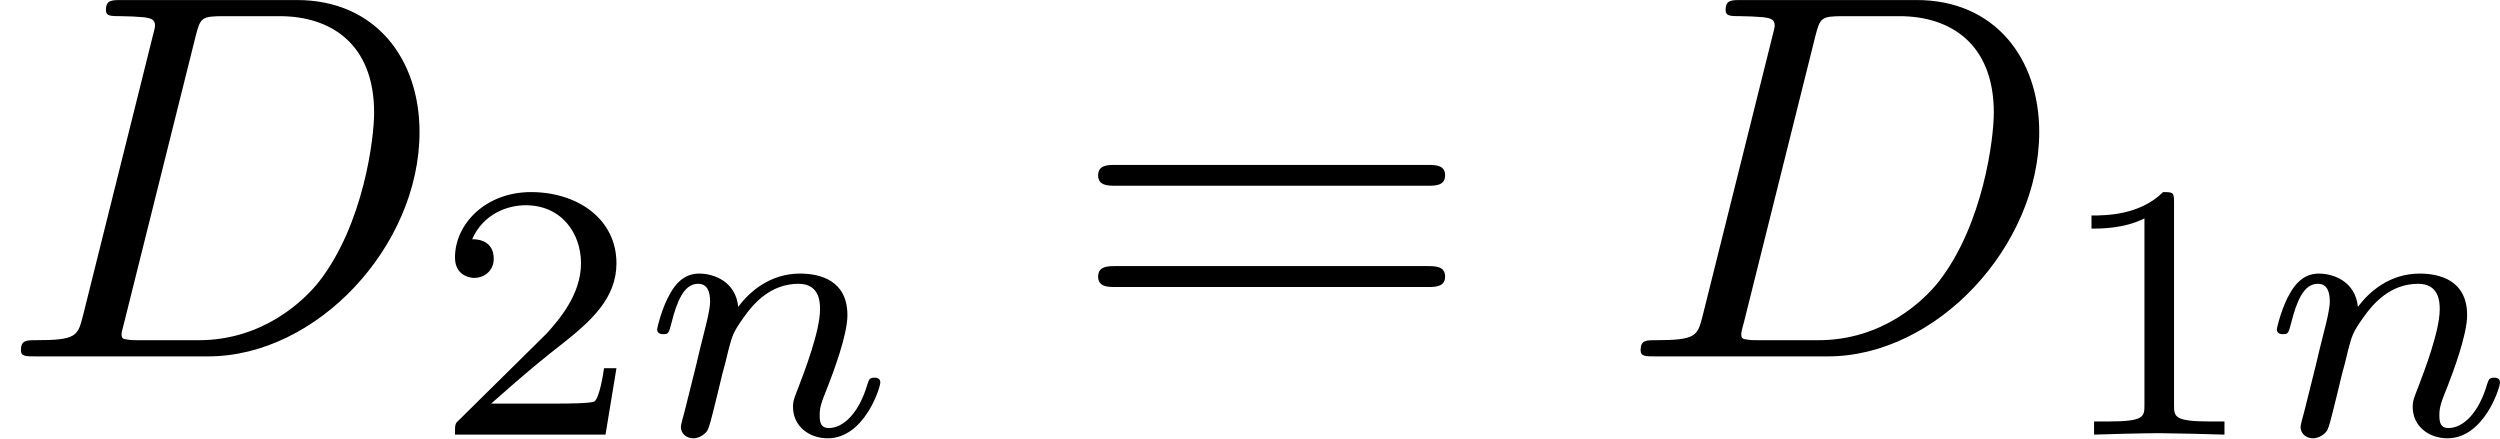
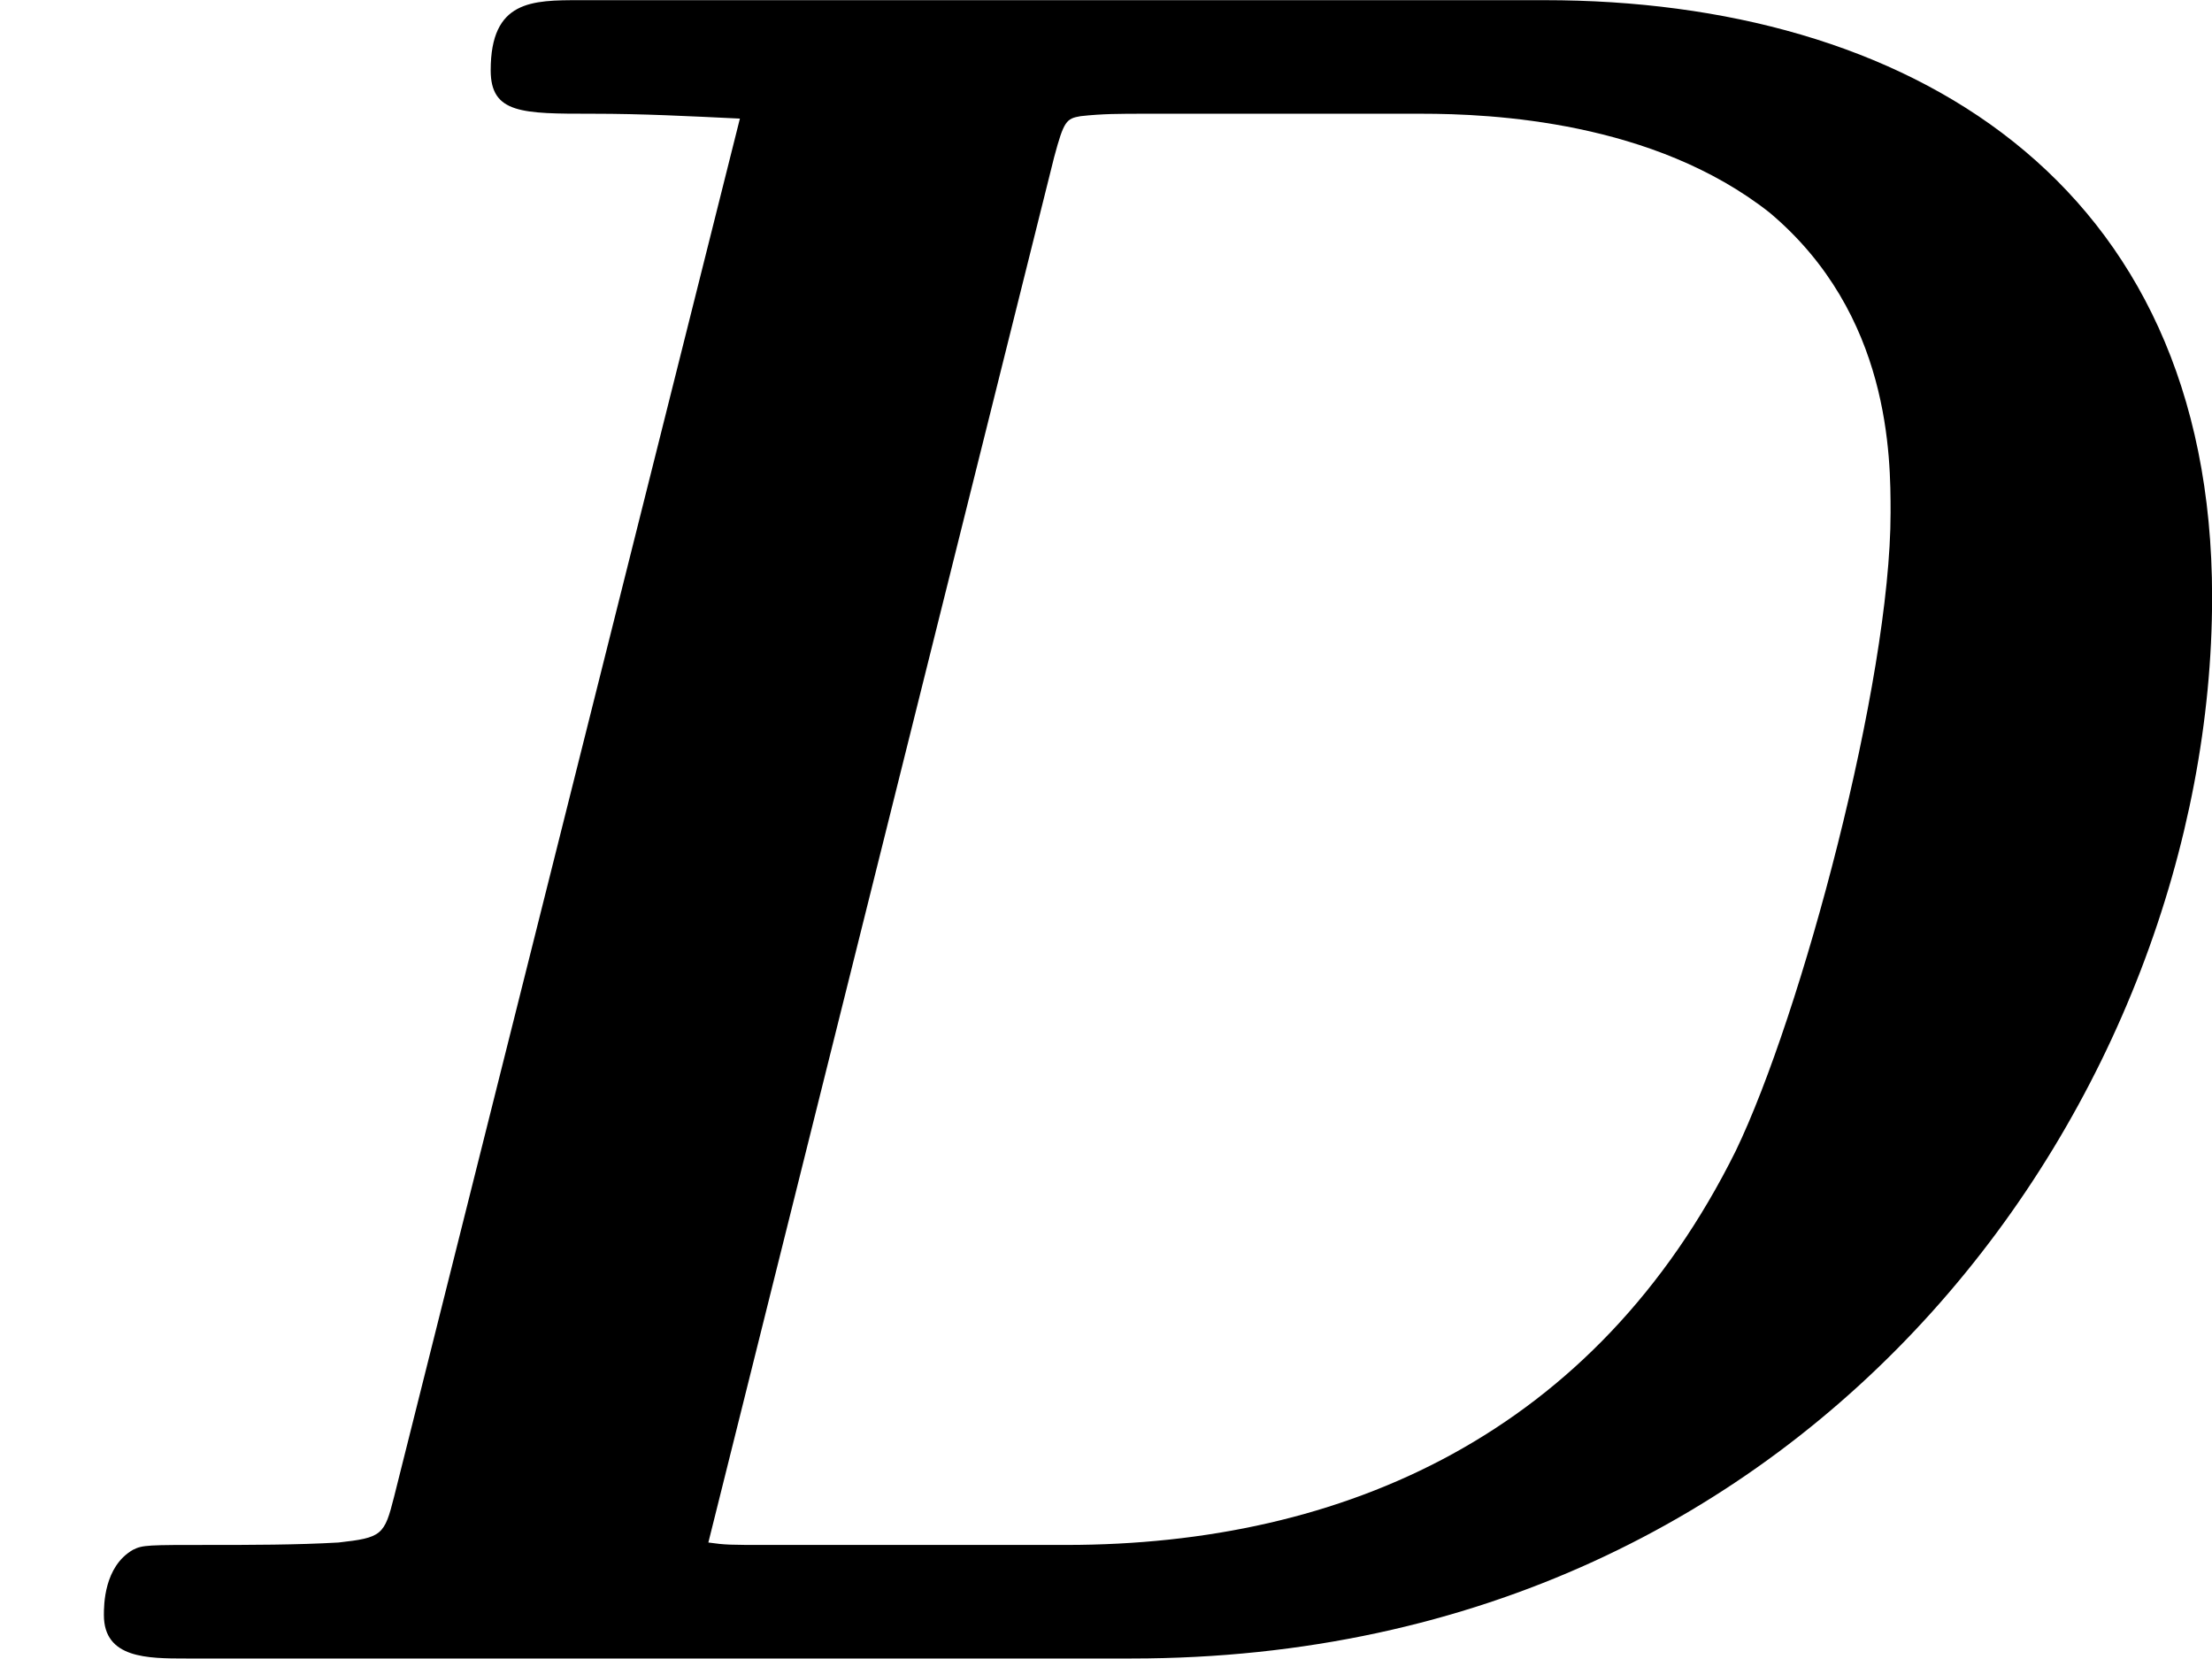
- <svg xmlns="http://www.w3.org/2000/svg" xmlns:xlink="http://www.w3.org/1999/xlink" version="1.1" width="66.828pt" height="11.716pt" viewBox="423.323 116.003 66.828 11.716">
+ <svg xmlns="http://www.w3.org/2000/svg" xmlns:xlink="http://www.w3.org/1999/xlink" version="1.1" width="12.762pt" height="9.568pt" viewBox="57.201 115.961 12.762 9.568">
  <defs>
-     <path id="g10-61" d="M6.844 -3.258C6.994 -3.258 7.183 -3.258 7.183 -3.457S6.994 -3.656 6.854 -3.656H0.887C0.747 -3.656 0.558 -3.656 0.558 -3.457S0.747 -3.258 0.897 -3.258H6.844ZM6.854 -1.325C6.994 -1.325 7.183 -1.325 7.183 -1.524S6.994 -1.724 6.844 -1.724H0.897C0.747 -1.724 0.558 -1.724 0.558 -1.524S0.747 -1.325 0.887 -1.325H6.854Z" />
-     <path id="g9-110" d="M0.851 -0.439C0.823 -0.349 0.781 -0.174 0.781 -0.153C0.781 0 0.907 0.07 1.018 0.07C1.144 0.07 1.255 -0.021 1.29 -0.084S1.381 -0.37 1.416 -0.516C1.451 -0.649 1.527 -0.969 1.569 -1.144C1.611 -1.297 1.653 -1.451 1.688 -1.611C1.764 -1.897 1.778 -1.953 1.981 -2.239C2.176 -2.518 2.504 -2.88 3.027 -2.88C3.431 -2.88 3.438 -2.525 3.438 -2.392C3.438 -1.974 3.138 -1.2 3.027 -0.907C2.95 -0.711 2.922 -0.649 2.922 -0.53C2.922 -0.16 3.229 0.07 3.585 0.07C4.282 0.07 4.589 -0.893 4.589 -0.997C4.589 -1.088 4.498 -1.088 4.477 -1.088C4.38 -1.088 4.373 -1.046 4.345 -0.969C4.184 -0.411 3.884 -0.126 3.605 -0.126C3.459 -0.126 3.431 -0.223 3.431 -0.37C3.431 -0.53 3.466 -0.621 3.592 -0.934C3.675 -1.151 3.961 -1.89 3.961 -2.28C3.961 -2.957 3.424 -3.075 3.055 -3.075C2.476 -3.075 2.085 -2.72 1.876 -2.441C1.827 -2.922 1.416 -3.075 1.13 -3.075C0.83 -3.075 0.669 -2.859 0.579 -2.699C0.425 -2.441 0.328 -2.043 0.328 -2.008C0.328 -1.918 0.425 -1.918 0.446 -1.918C0.544 -1.918 0.551 -1.939 0.6 -2.127C0.704 -2.538 0.837 -2.88 1.109 -2.88C1.29 -2.88 1.339 -2.727 1.339 -2.538C1.339 -2.406 1.276 -2.148 1.227 -1.96S1.109 -1.485 1.074 -1.332L0.851 -0.439Z" />
-     <path id="g11-49" d="M2.336 -4.435C2.336 -4.624 2.322 -4.631 2.127 -4.631C1.681 -4.191 1.046 -4.184 0.76 -4.184V-3.933C0.928 -3.933 1.388 -3.933 1.771 -4.129V-0.572C1.771 -0.342 1.771 -0.251 1.074 -0.251H0.809V0C0.934 -0.007 1.792 -0.028 2.05 -0.028C2.267 -0.028 3.145 -0.007 3.299 0V-0.251H3.034C2.336 -0.251 2.336 -0.342 2.336 -0.572V-4.435Z" />
-     <path id="g11-50" d="M3.522 -1.269H3.285C3.264 -1.116 3.194 -0.704 3.103 -0.635C3.048 -0.593 2.511 -0.593 2.413 -0.593H1.13C1.862 -1.241 2.106 -1.437 2.525 -1.764C3.041 -2.176 3.522 -2.608 3.522 -3.271C3.522 -4.115 2.783 -4.631 1.89 -4.631C1.025 -4.631 0.439 -4.024 0.439 -3.382C0.439 -3.027 0.739 -2.992 0.809 -2.992C0.976 -2.992 1.179 -3.11 1.179 -3.361C1.179 -3.487 1.13 -3.731 0.767 -3.731C0.983 -4.226 1.458 -4.38 1.785 -4.38C2.483 -4.38 2.845 -3.836 2.845 -3.271C2.845 -2.664 2.413 -2.183 2.19 -1.932L0.509 -0.272C0.439 -0.209 0.439 -0.195 0.439 0H3.313L3.522 -1.269Z" />
-     <path id="g8-68" d="M1.584 -0.777C1.484 -0.389 1.465 -0.309 0.677 -0.309C0.508 -0.309 0.399 -0.309 0.399 -0.12C0.399 0 0.488 0 0.677 0H3.975C6.047 0 8.01 -2.102 8.01 -4.284C8.01 -5.689 7.163 -6.804 5.669 -6.804H2.321C2.132 -6.804 2.022 -6.804 2.022 -6.615C2.022 -6.496 2.112 -6.496 2.311 -6.496C2.441 -6.496 2.62 -6.486 2.74 -6.476C2.899 -6.456 2.959 -6.426 2.959 -6.316C2.959 -6.276 2.949 -6.247 2.919 -6.127L1.584 -0.777ZM3.736 -6.117C3.826 -6.466 3.846 -6.496 4.274 -6.496H5.34C6.316 -6.496 7.143 -5.968 7.143 -4.653C7.143 -4.164 6.944 -2.531 6.097 -1.435C5.808 -1.066 5.021 -0.309 3.796 -0.309H2.67C2.531 -0.309 2.511 -0.309 2.451 -0.319C2.351 -0.329 2.321 -0.339 2.321 -0.418C2.321 -0.448 2.321 -0.468 2.371 -0.648L3.736 -6.117Z" />
+     <path id="g3-68" d="M1.624 -0.667C1.584 -0.508 1.574 -0.498 1.395 -0.478C1.225 -0.468 1.026 -0.468 0.867 -0.468C0.608 -0.468 0.588 -0.468 0.548 -0.448C0.428 -0.379 0.428 -0.219 0.428 -0.179C0.428 0 0.608 0 0.767 0H4.663C7.522 0 9.116 -2.351 9.116 -4.374C9.116 -6.097 7.851 -6.834 6.366 -6.834H2.391C2.192 -6.834 2.022 -6.834 2.022 -6.545C2.022 -6.366 2.152 -6.366 2.441 -6.366C2.65 -6.366 2.839 -6.356 3.049 -6.346L1.624 -0.667ZM4.344 -6.187C4.384 -6.336 4.394 -6.346 4.453 -6.356C4.543 -6.366 4.613 -6.366 4.722 -6.366H5.858C6.147 -6.366 6.814 -6.336 7.293 -5.958C7.791 -5.539 7.791 -4.951 7.791 -4.722C7.791 -4.025 7.422 -2.65 7.153 -2.092C6.575 -0.927 5.539 -0.468 4.394 -0.468H3.158C3.009 -0.468 2.989 -0.468 2.919 -0.478L4.344 -6.187Z" />
  </defs>
  <g id="page1" transform="matrix(1.4 0 0 1.4 0 0)">
-     <use x="302.374" y="89.664" xlink:href="#g8-68" />
-     <use x="310.622" y="91.158" xlink:href="#g11-50" />
-     <use x="314.593" y="91.158" xlink:href="#g9-110" />
-     <use x="322.783" y="89.664" xlink:href="#g10-61" />
-     <use x="333.3" y="89.664" xlink:href="#g8-68" />
-     <use x="341.548" y="91.158" xlink:href="#g11-49" />
-     <use x="345.519" y="91.158" xlink:href="#g9-110" />
+     <use x="40.858" y="89.664" xlink:href="#g3-68" />
  </g>
</svg>
